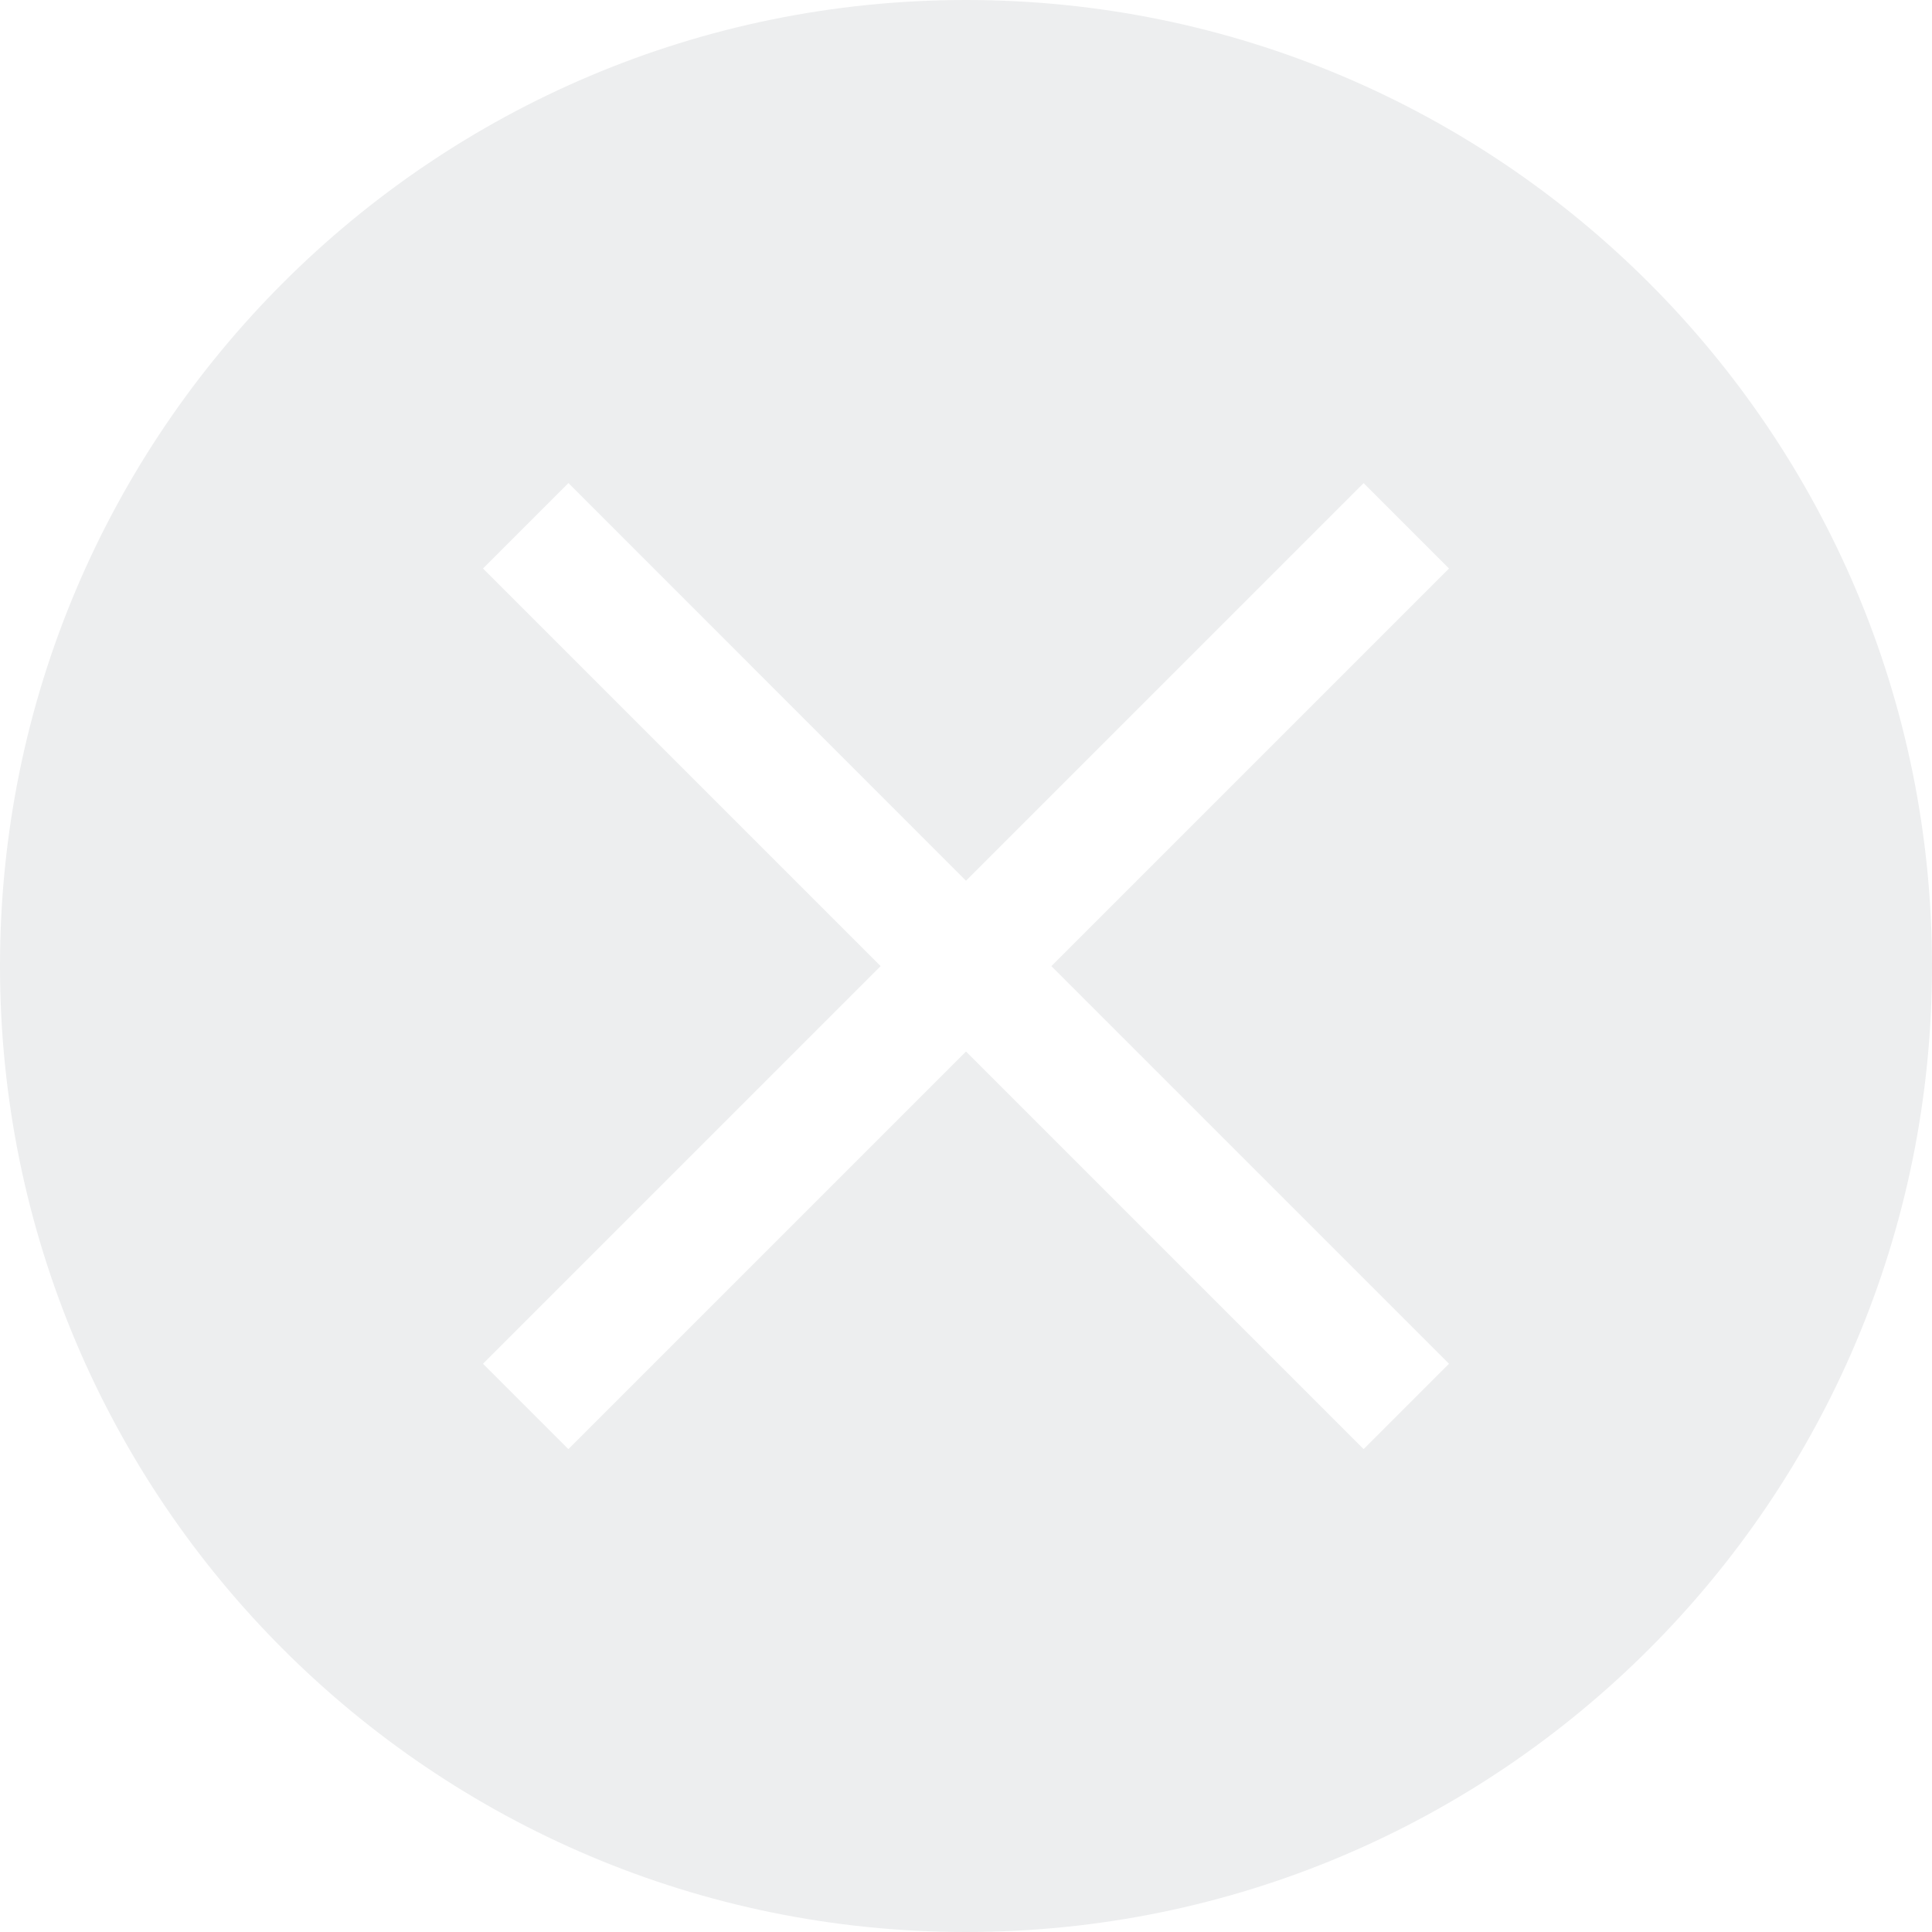
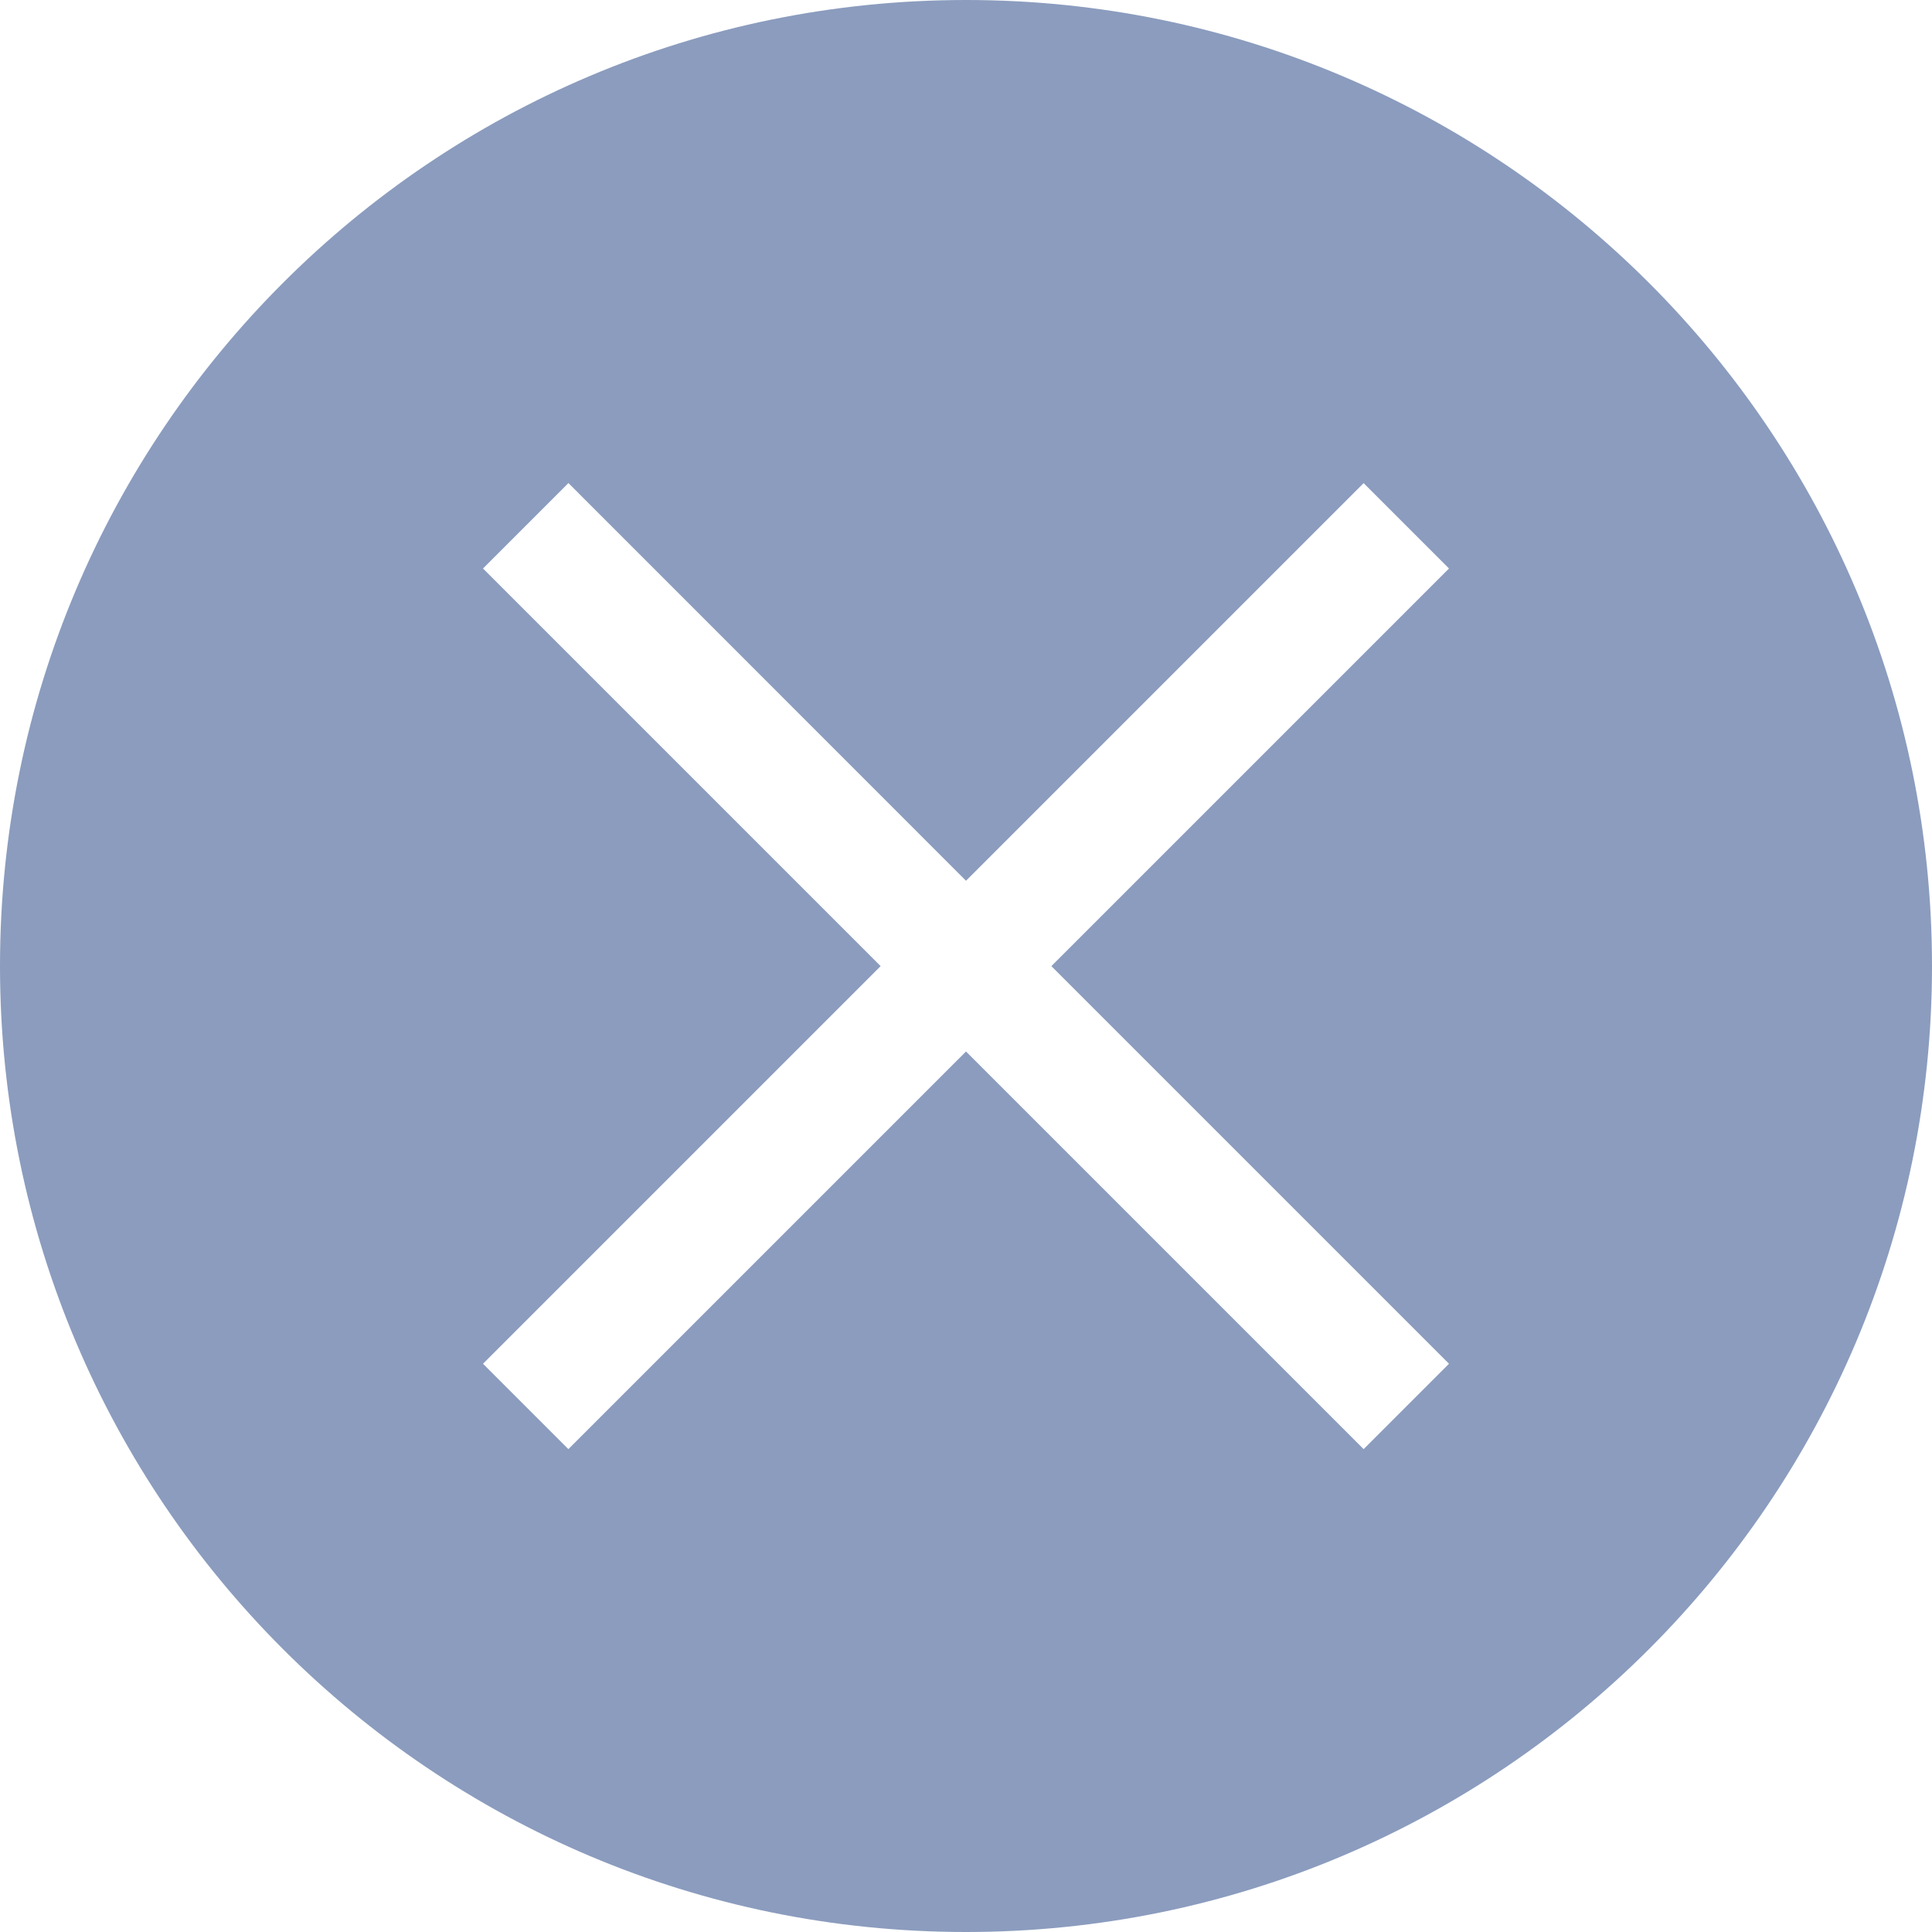
<svg xmlns="http://www.w3.org/2000/svg" width="16" height="16" fill="none">
-   <path d="M8 0a8 8 0 1 0 0 16A8 8 0 0 0 8 0zM4.707 4 8 7.294l3.293-3.293.707.707-3.293 3.293L12 11.294l-.707.707L8 8.708l-3.293 3.293L4 11.294l3.293-3.293L4 4.708l.707-.707" fill="#EDEEEF" />
+   <path d="M8 0a8 8 0 1 0 0 16A8 8 0 0 0 8 0zM4.707 4 8 7.294l3.293-3.293.707.707-3.293 3.293L12 11.294l-.707.707L8 8.708l-3.293 3.293L4 11.294l3.293-3.293L4 4.708l.707-.707" fill="#8b9cbe" />
</svg>
